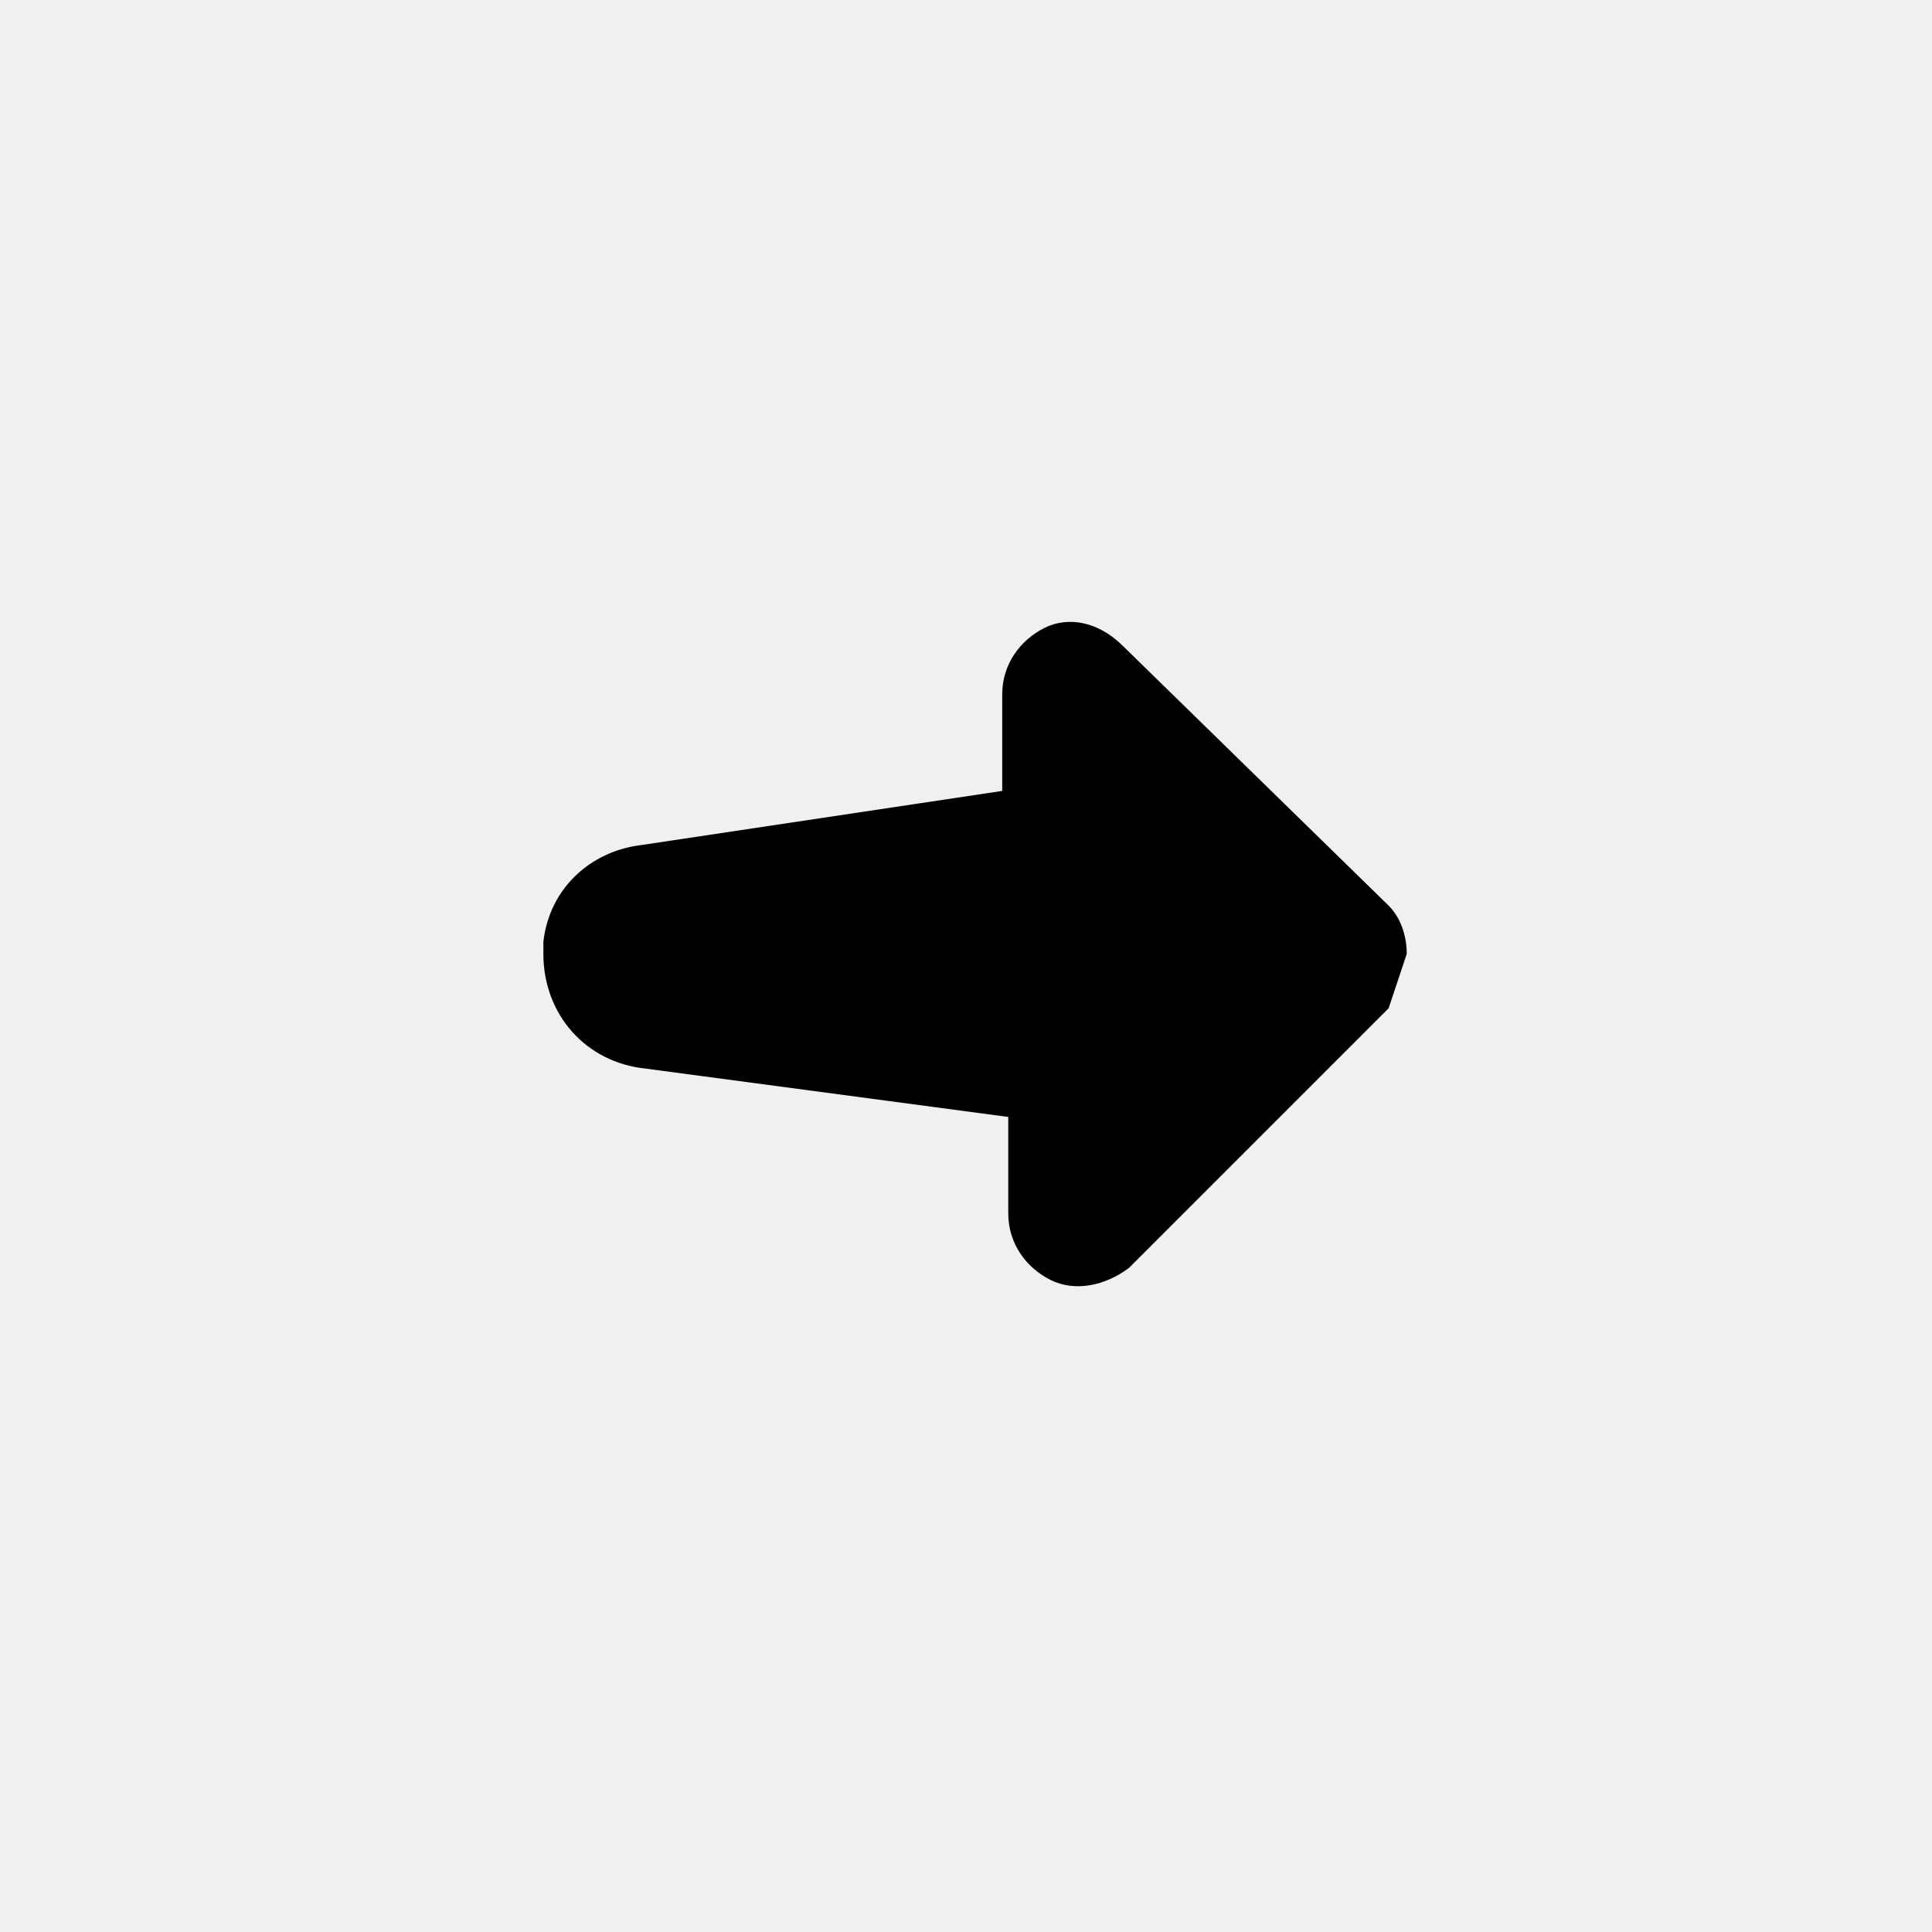
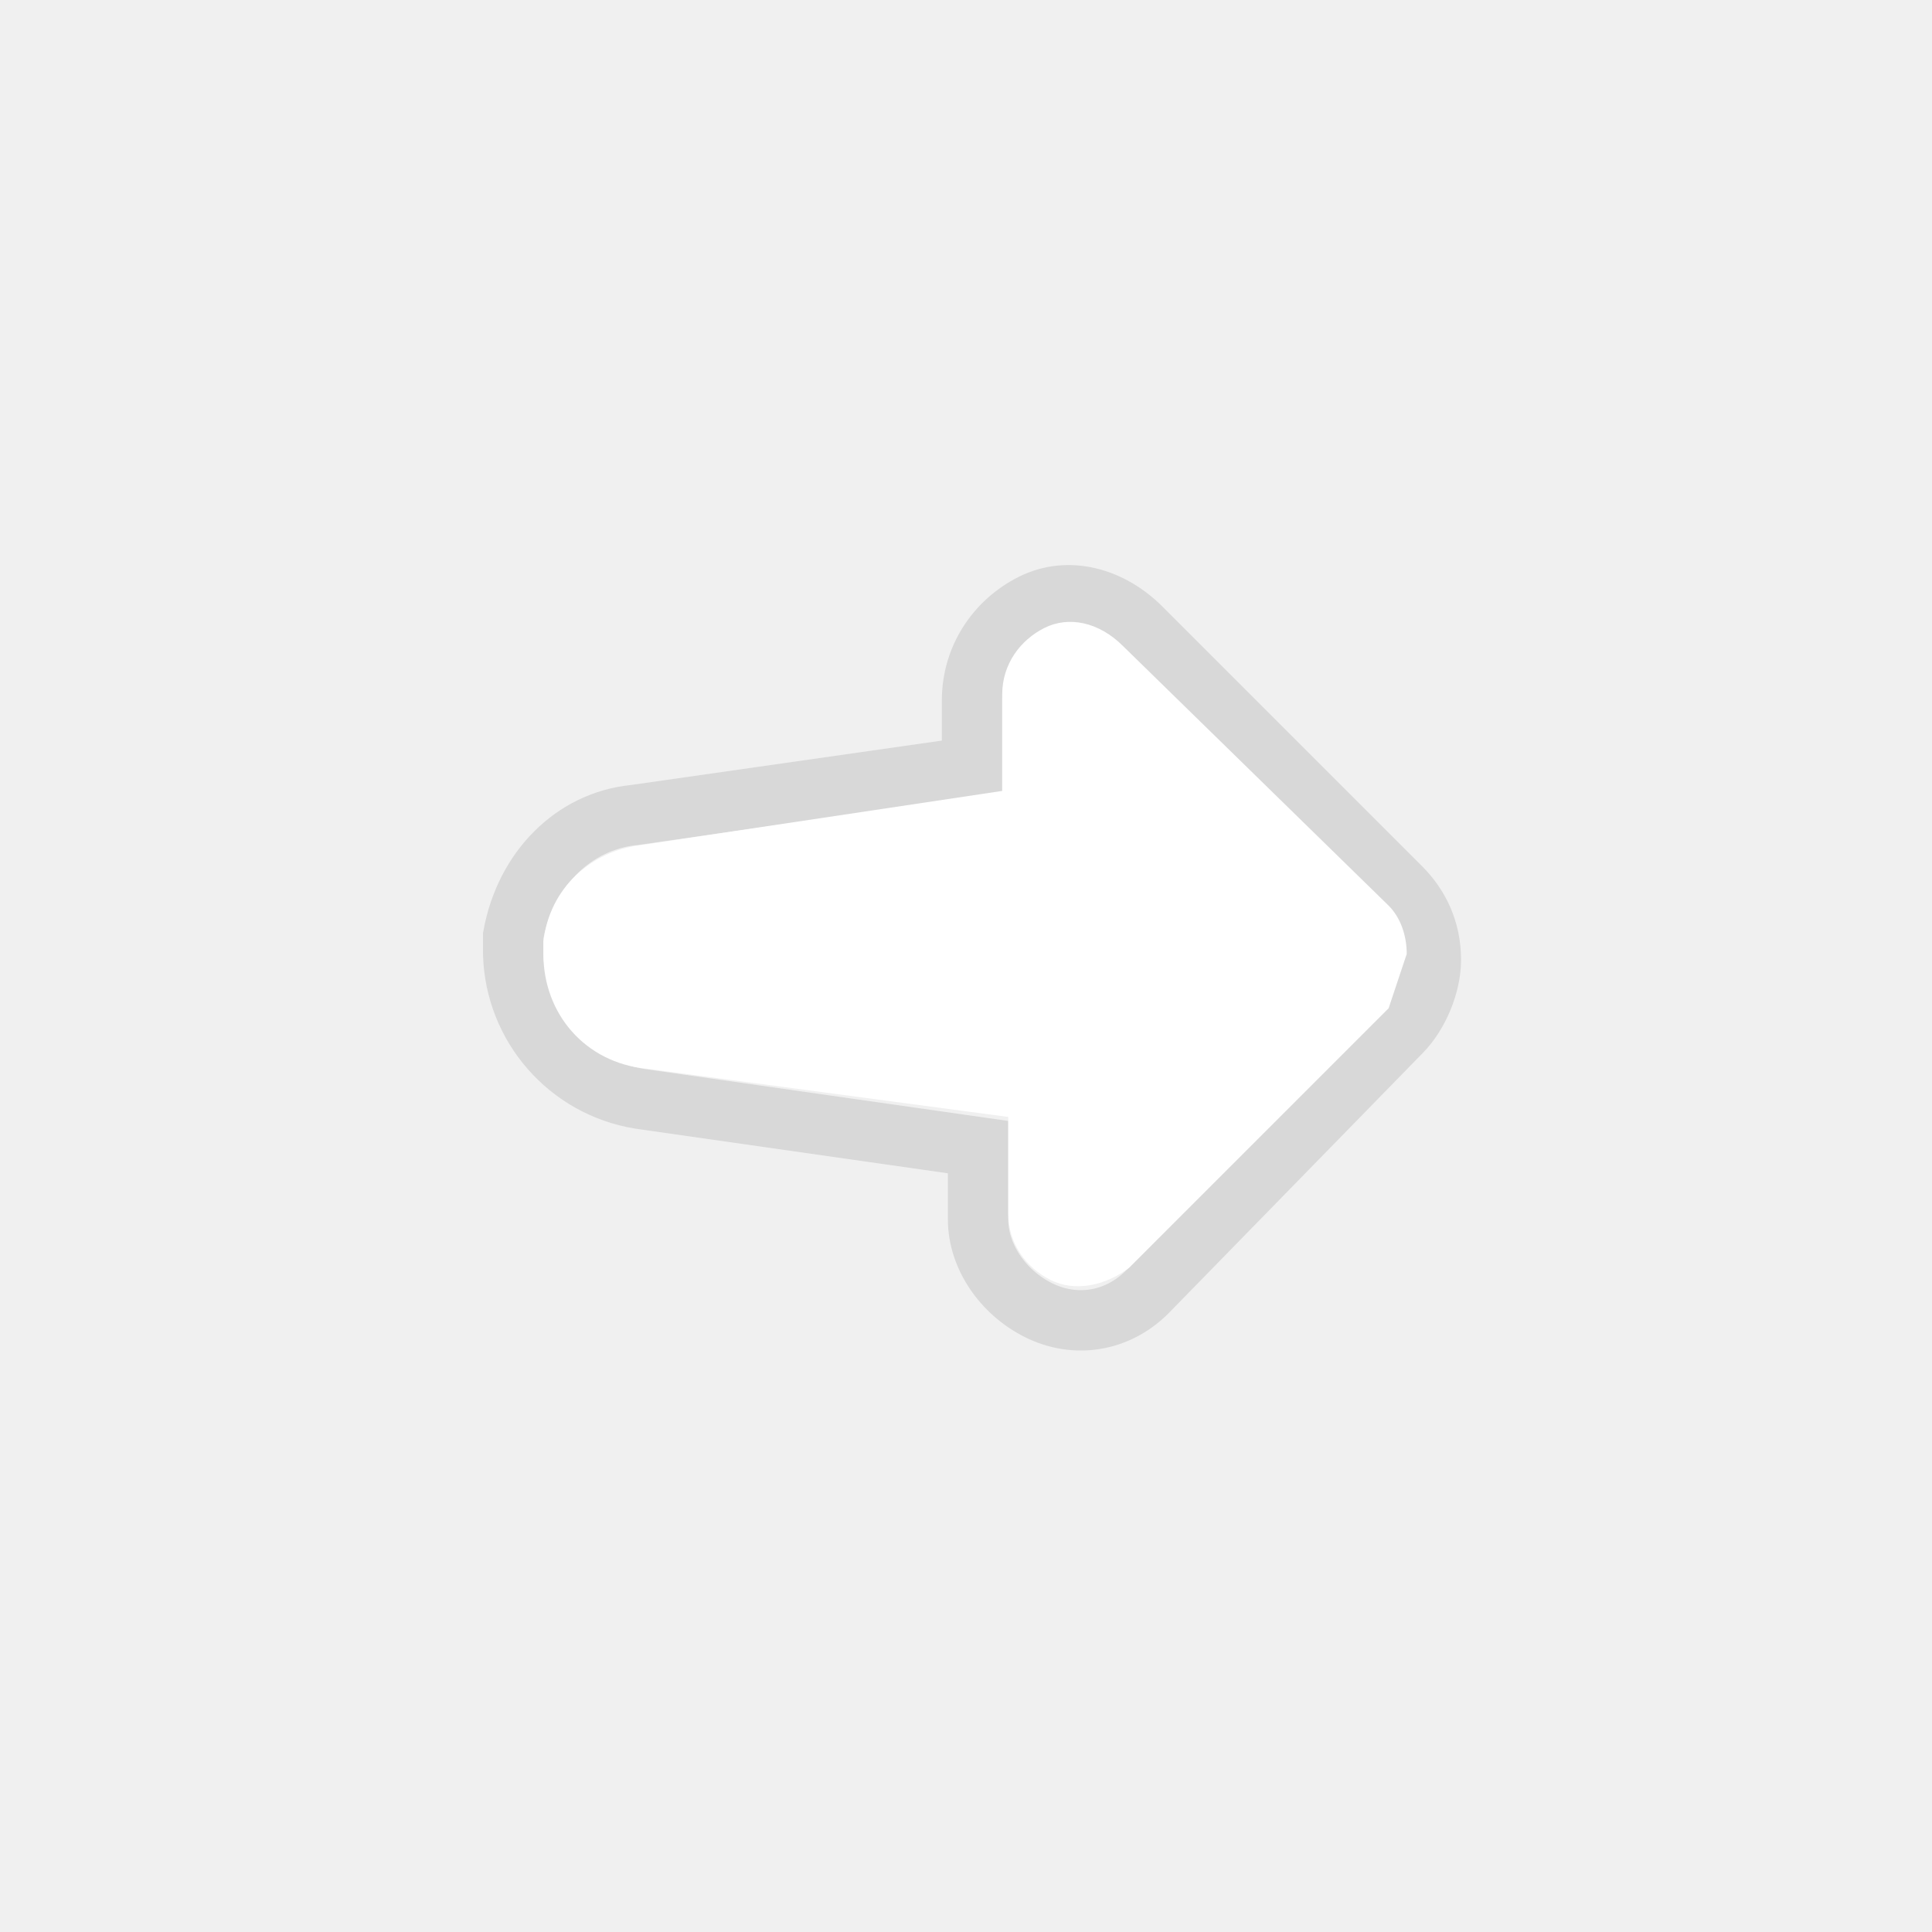
<svg xmlns="http://www.w3.org/2000/svg" id="Layer_1" viewBox="0 0 32 32" enable-background="new 0 0 32 32">
-   <style>.st2{fill:#000}</style>
+   <style>.st2{fill:#fff}</style>
  <g id="Tutorials_x2F_Navigation_x2F_Next">
-     <defs />
-     <g>
-       <path id="path-1_1_" class="st2" d="M23 16.7L18.7 21c-.4.3-.9.4-1.3.2s-.7-.6-.7-1.1v-1.6l-6-.8c-1-.1-1.7-.9-1.7-1.9v-.2c.1-.9.8-1.5 1.6-1.6l6-.9v-1.6c0-.5.3-.9.7-1.1.4-.2.9-.1 1.3.3L23 15c.2.2.3.5.3.8l-.3.9z" />
+     <path d="M22.6 16.3zM16.2 19l-5.6-.8a2.5 2.5 0 0 1-2.1-2.4v-.3c.2-1.1 1-1.9 2-2l5.6-.8v-1.1c0-.7.4-1.3 1-1.6.6-.3 1.3-.1 1.8.4l4.3 4.3c.3.3.5.7.5 1.2 0 .4-.2.9-.5 1.2L19 21.4c-.5.5-1.2.6-1.8.3-.6-.3-1-.9-1-1.5V19z" fill="none" stroke="#000" stroke-opacity=".1" />
+     <defs>
+       <filter id="Adobe_OpacityMaskFilter" filterUnits="userSpaceOnUse" x="6" y="6" width="20" height="20">
+         <feColorMatrix values="1 0 0 0 0 0 1 0 0 0 0 0 1 0 0 0 0 0 1 0" />
+       </filter>
+     </defs>
+     <mask maskUnits="userSpaceOnUse" x="6" y="6" width="20" height="20" id="mask-2_1_">
+       <g filter="url(#Adobe_OpacityMaskFilter)">
+         <path id="path-1_1_" class="st2" d="M23 16.7L18.7 21c-.4.3-.9.4-1.3.2s-.7-.6-.7-1.1v-1.6l-6-.8c-1-.1-1.7-.9-1.7-1.9v-.2c.1-.9.8-1.5 1.6-1.6l6-.9v-1.6c0-.5.3-.9.7-1.1.4-.2.9-.1 1.3.3L23 15c.2.2.3.5.3.8l-.3.9z" />
+       </g>
+     </mask>
+     <g id="Color_x2F_White" mask="url(#mask-2_1_)">
+       <path class="st2" d="M6 6h20v20H6z" id="Color" />
    </g>
-     <g id="Color_x2F_White" mask="url(#mask-2_1_)" />
  </g>
</svg>
